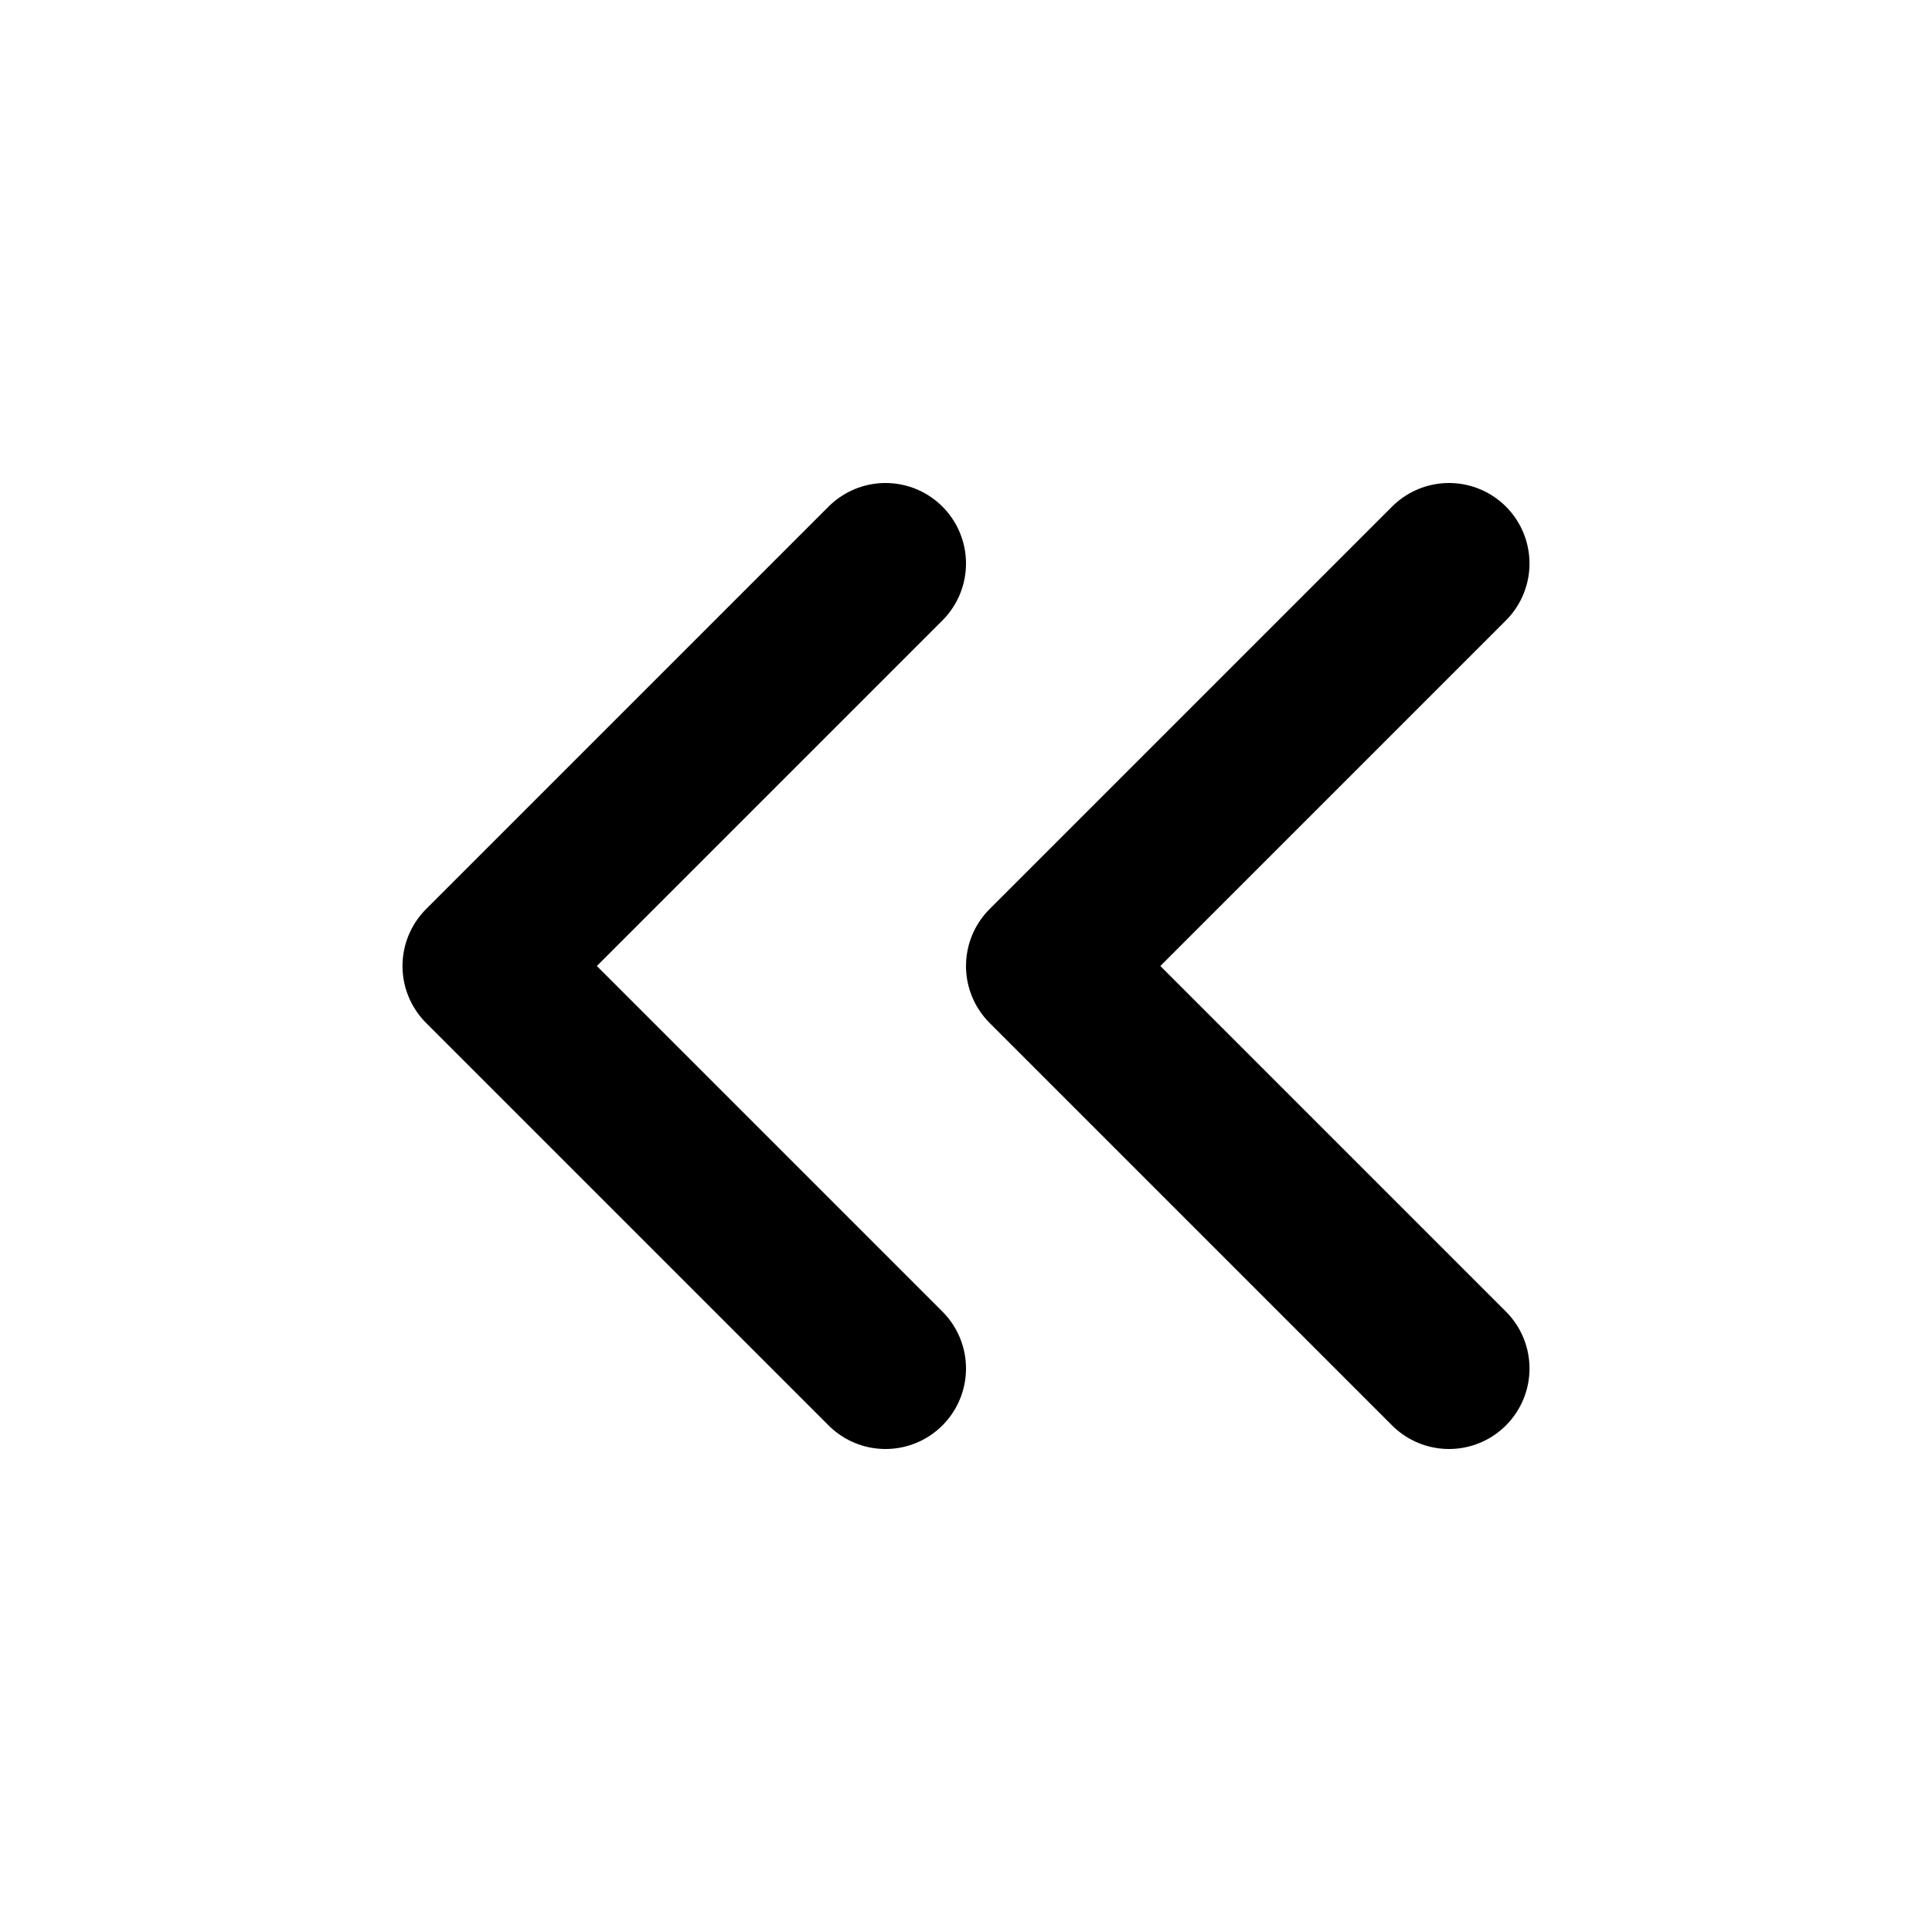
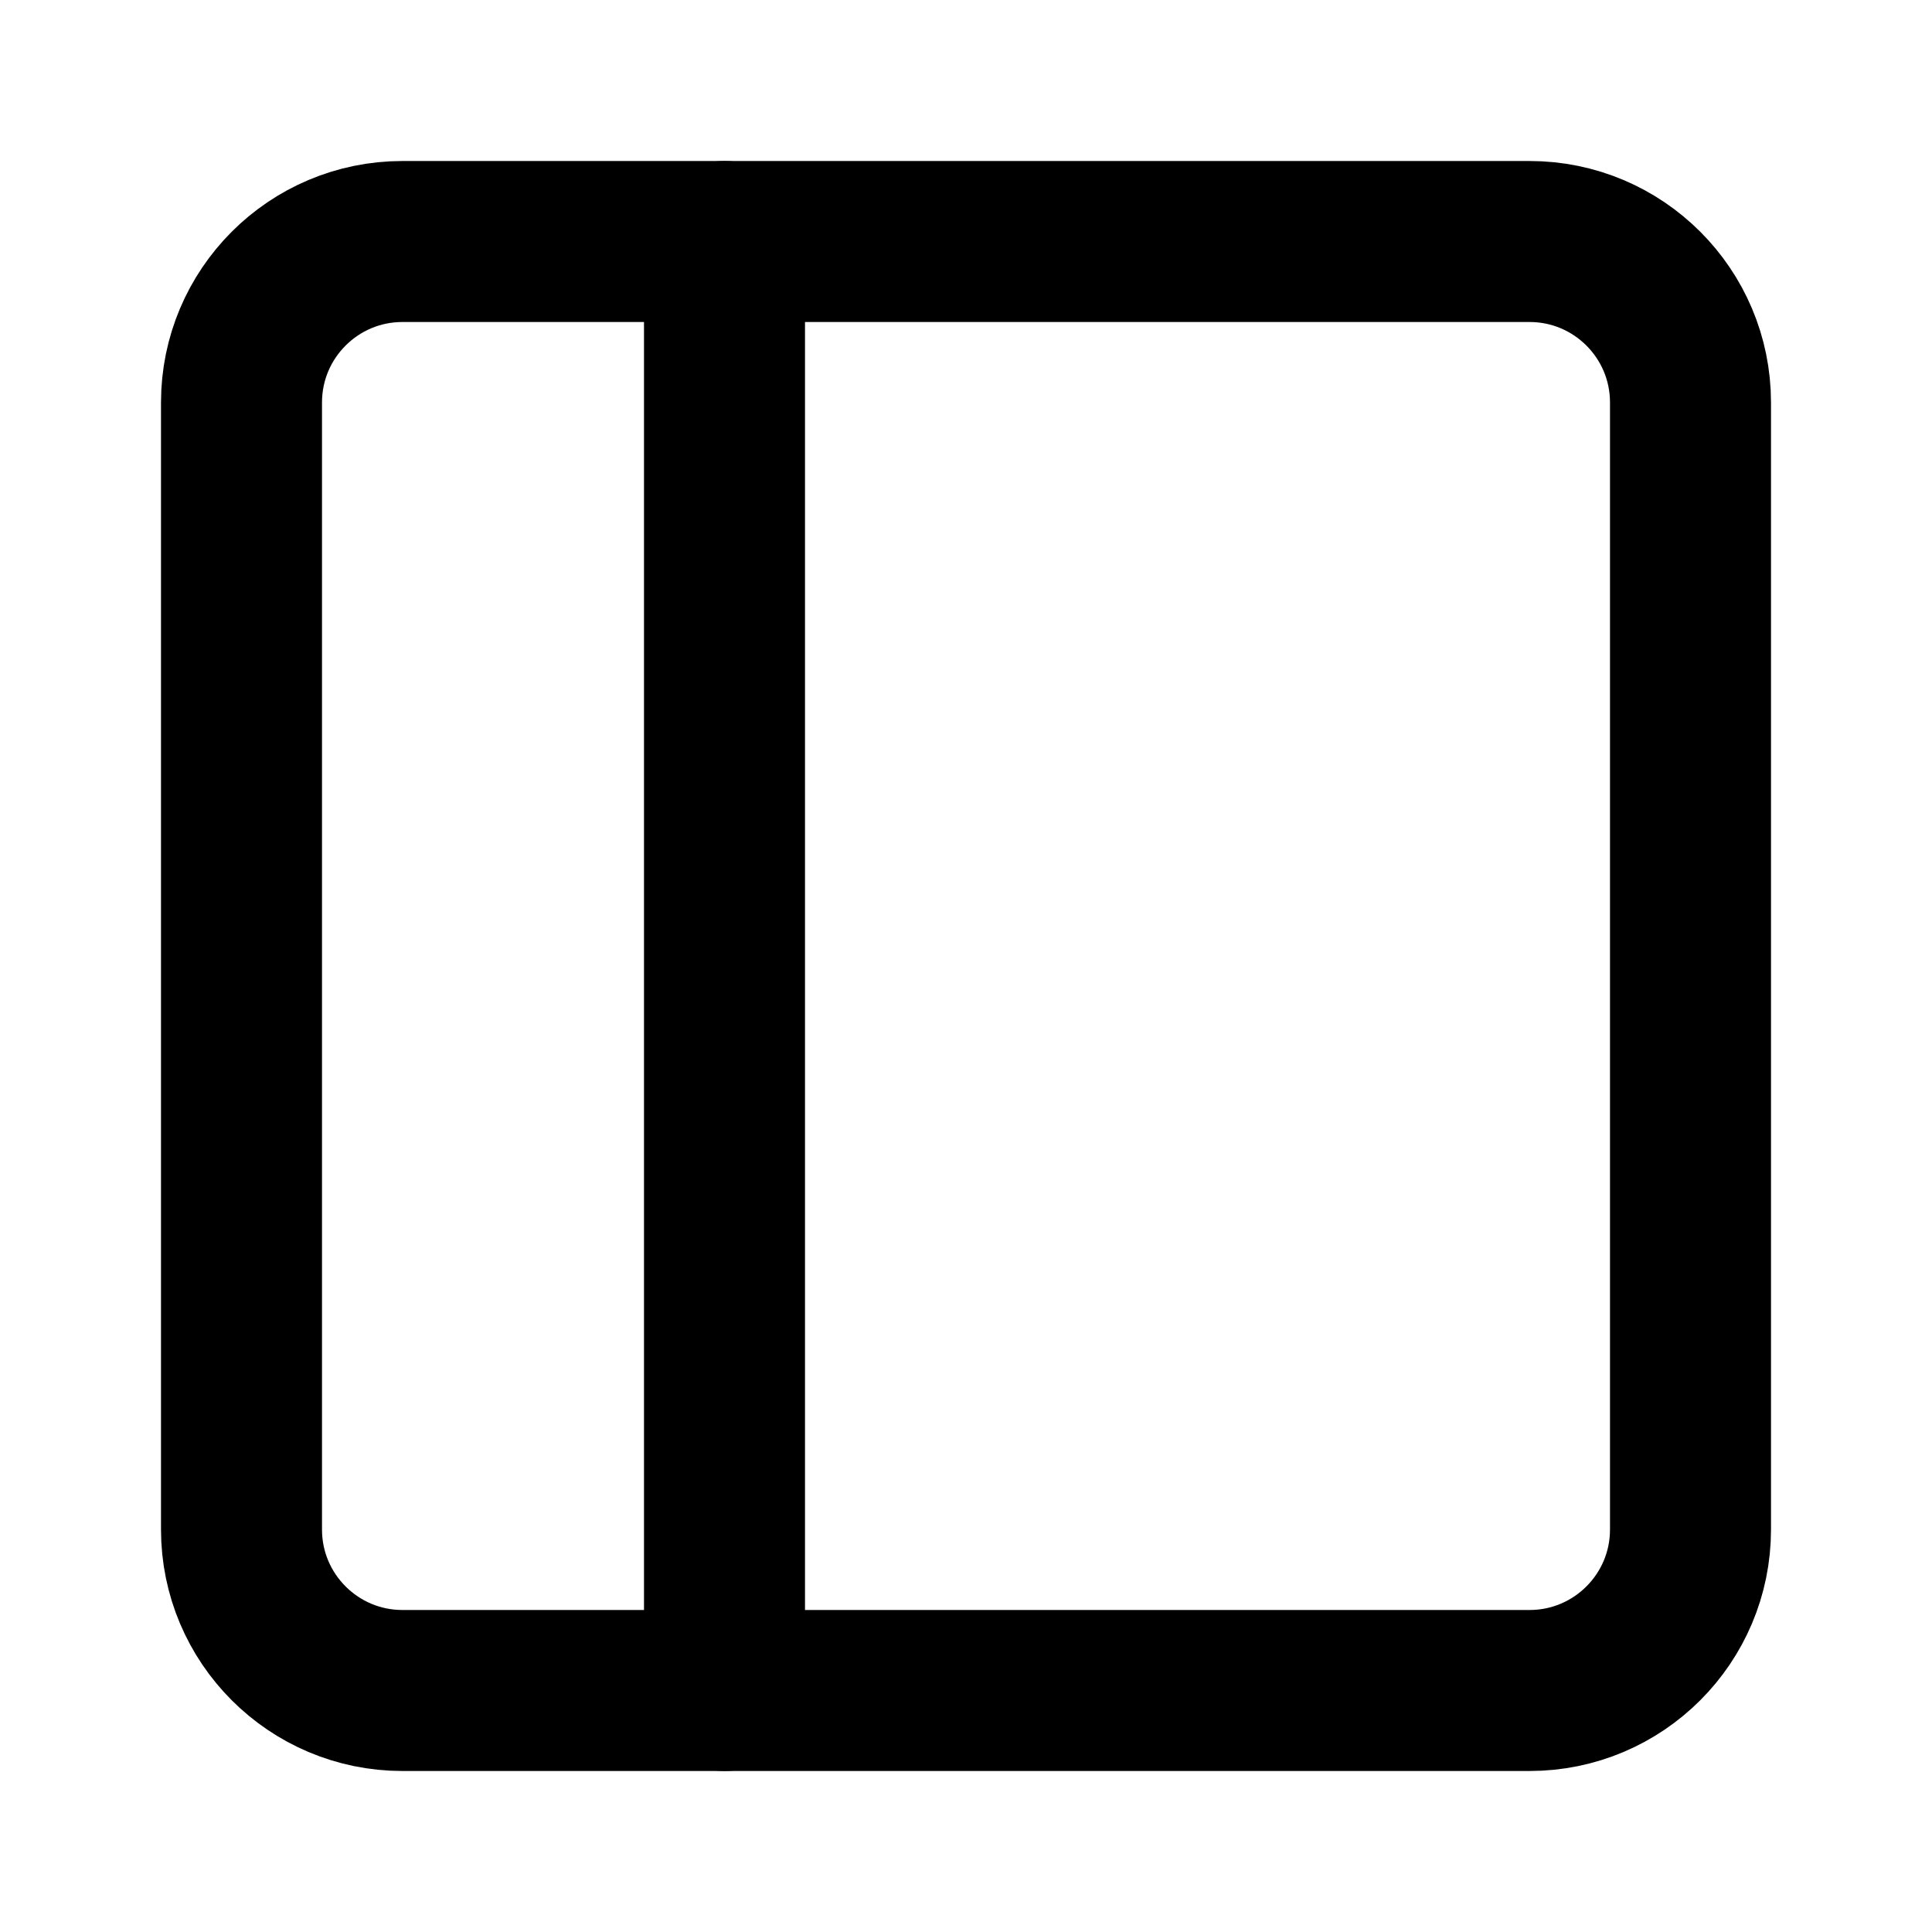
<svg xmlns="http://www.w3.org/2000/svg" viewBox="0 0 24 24" fill="none" stroke="currentColor" stroke-width="2" stroke-linecap="round" stroke-linejoin="round">
-   <path d="m11 17-5-5 5-5" />
-   <path d="m18 17-5-5 5-5" />
+   <rect width="18" height="18" x="3" y="3" rx="2" />
+   <path d="M9 3v18" />
</svg>
